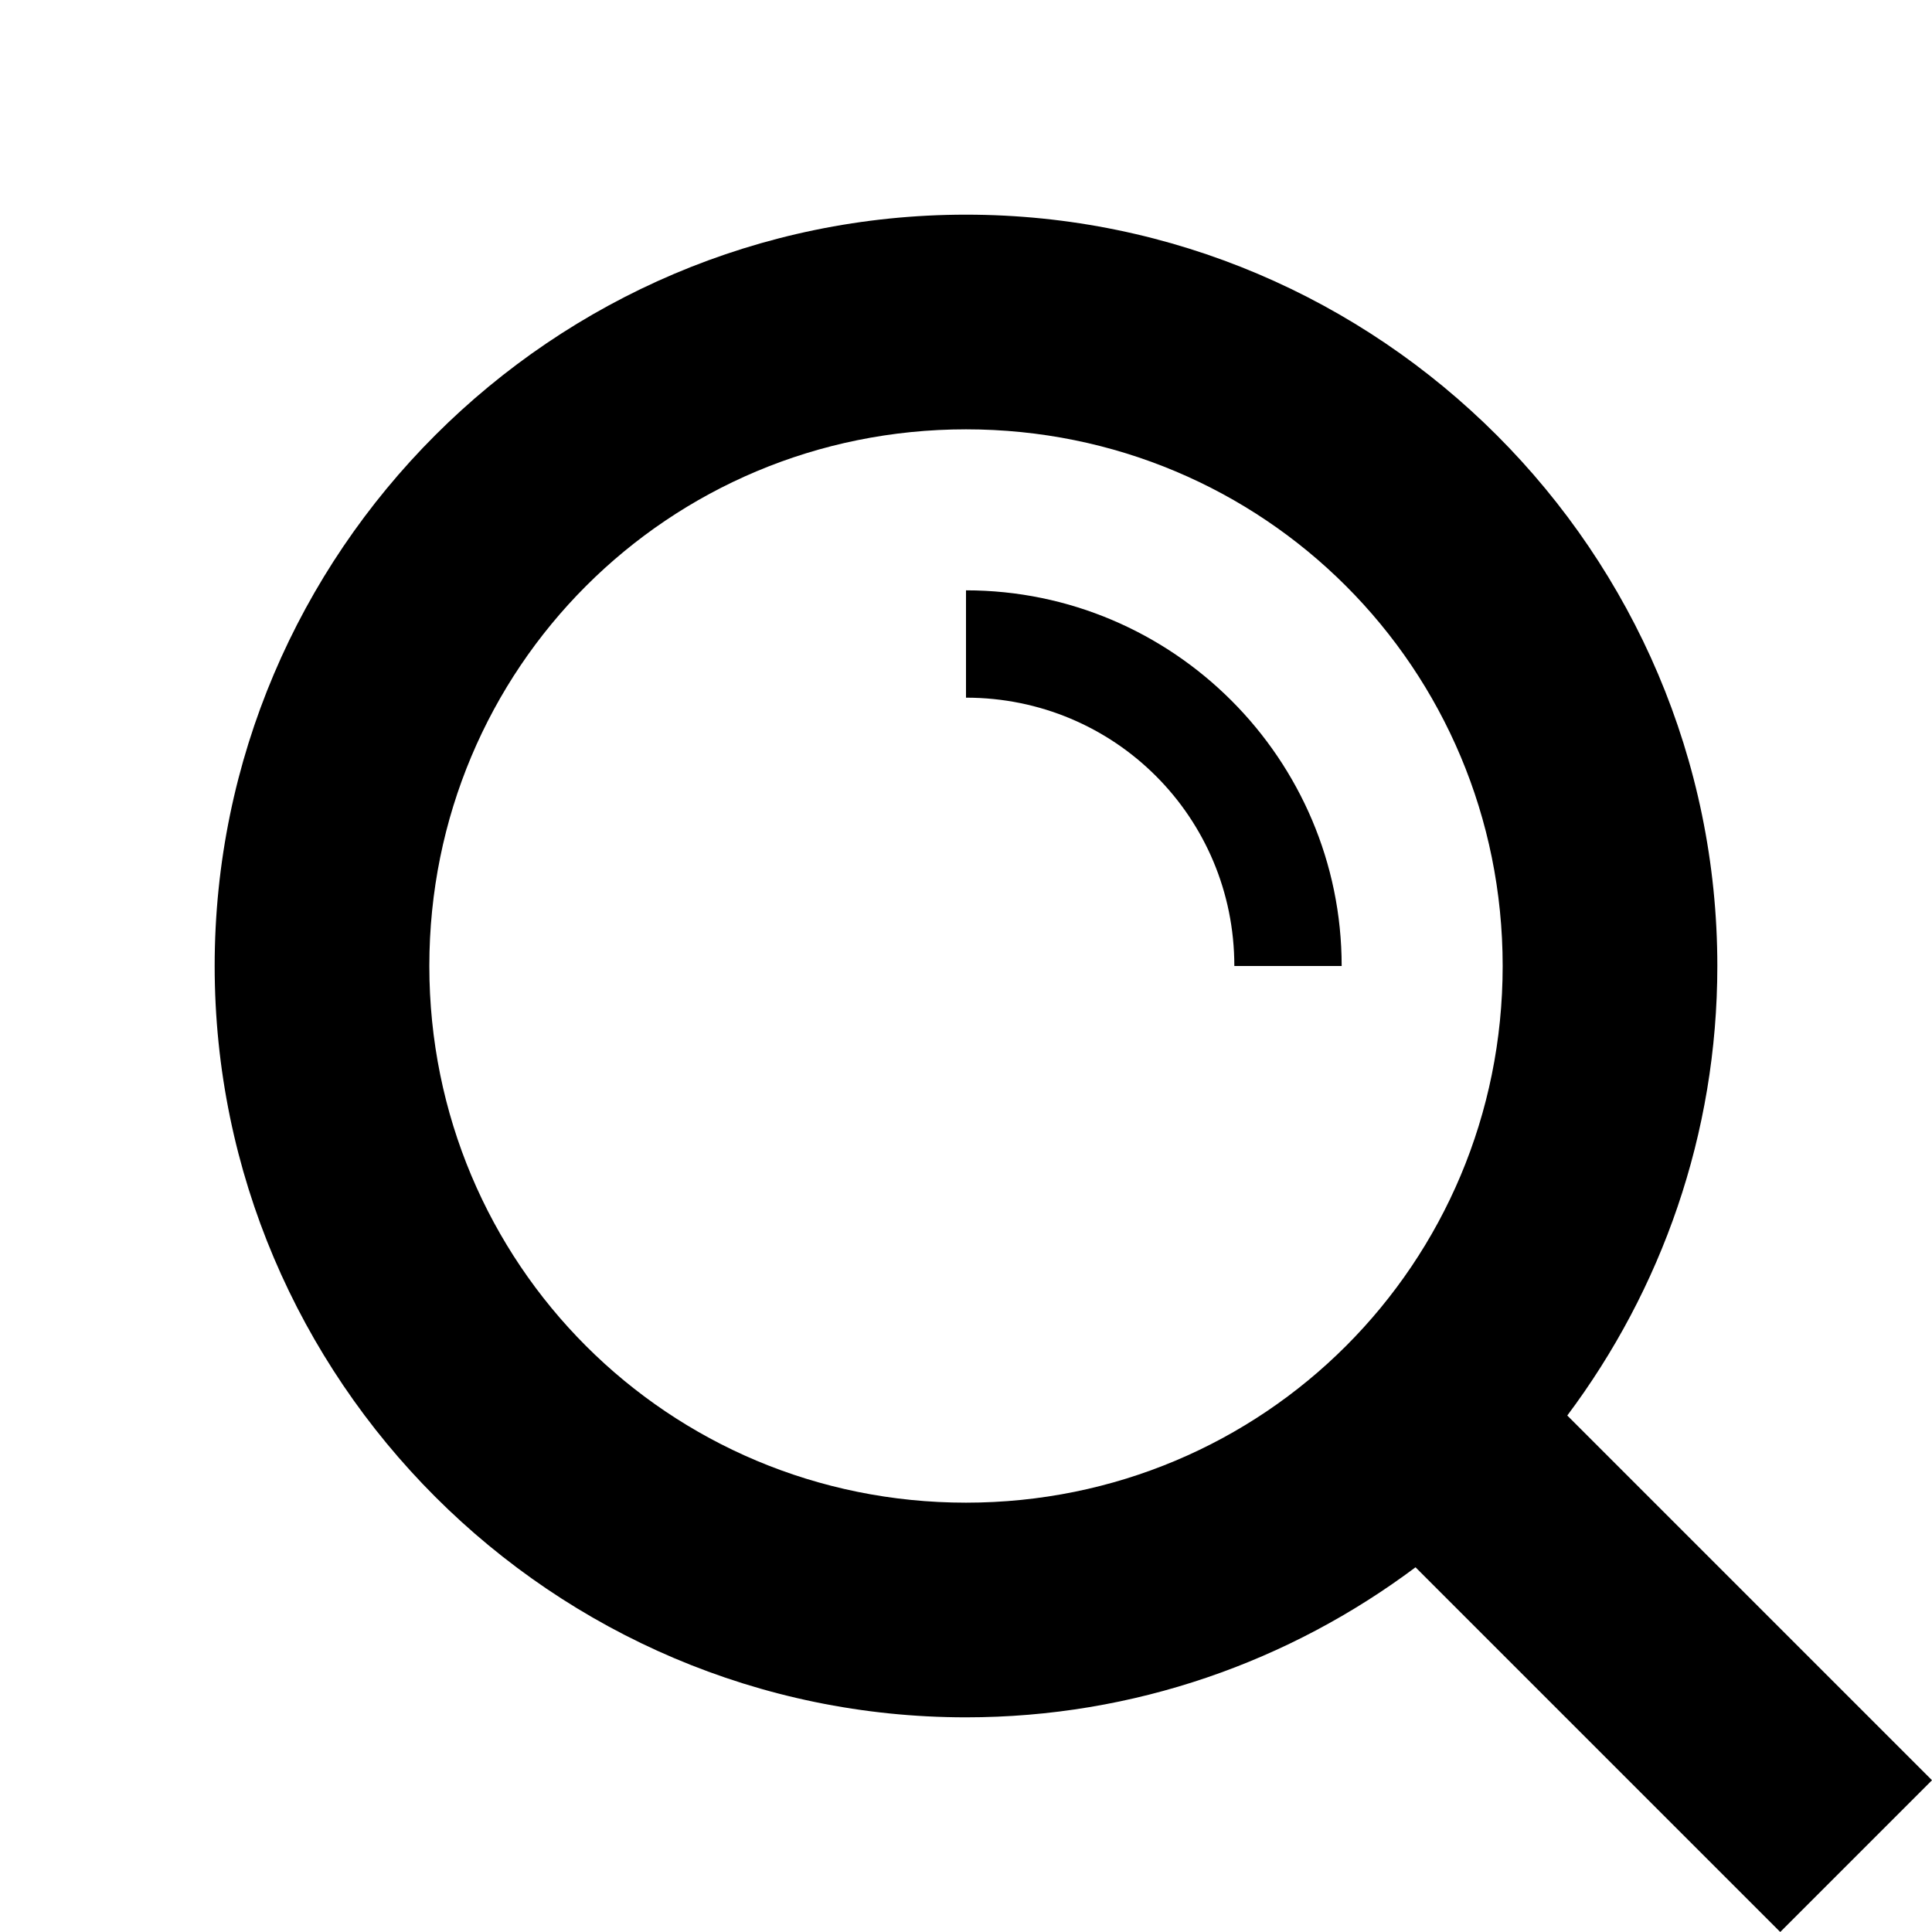
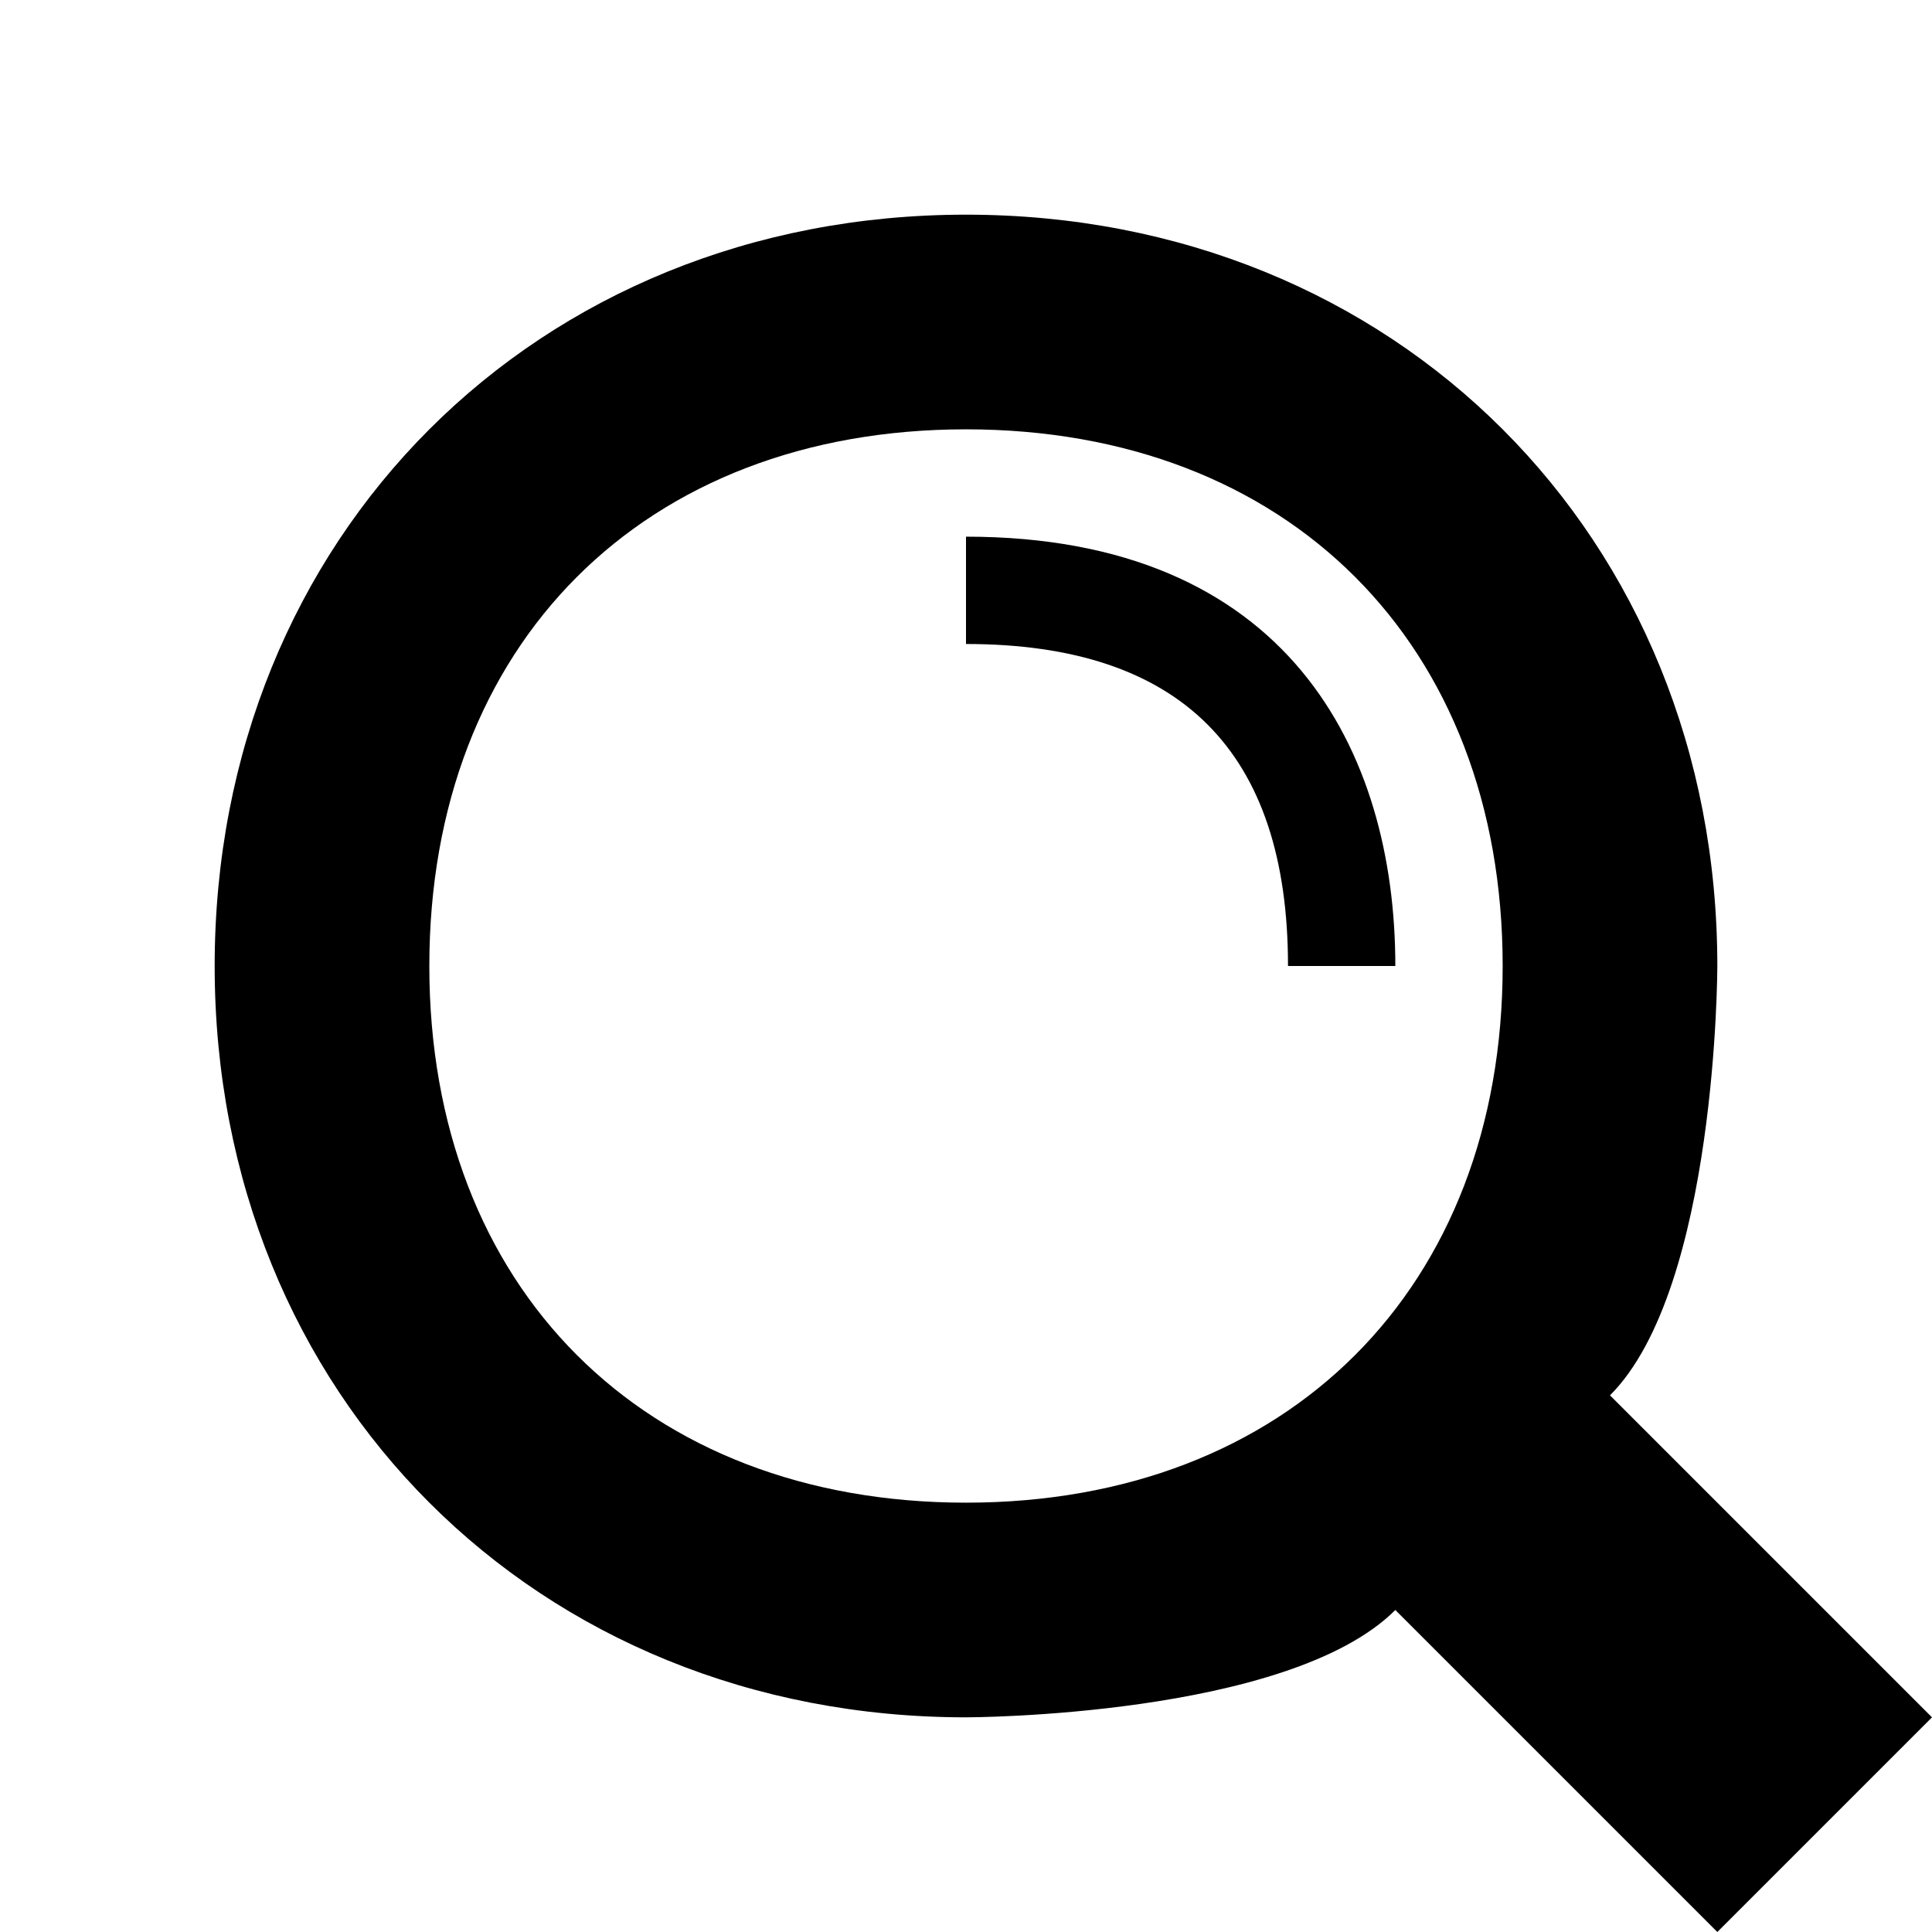
- <svg xmlns="http://www.w3.org/2000/svg" width="9" height="9" version="1.1" viewBox="0 0 9 9">
-   <path d="m4.5 1c-1.927 0-3.5 1.573-3.5 3.5s1.573 3.5 3.5 3.5c0.784 0 1.509-0.261 2.094-0.699l1.699 1.699 0.707-0.707-1.699-1.699c0.438-0.585 0.699-1.31 0.699-2.094 0-1.927-1.573-3.5-3.5-3.5zm0 1c1.387 0 2.5 1.113 2.5 2.5s-1.113 2.5-2.5 2.5-2.5-1.113-2.5-2.5 1.113-2.5 2.5-2.5zm0 0.75v0.5c0.693 0 1.25 0.557 1.25 1.25h0.5c0-0.964-0.786-1.75-1.75-1.75z" />
+ <svg xmlns="http://www.w3.org/2000/svg" width="18" height="18" version="1.1" viewBox="0 0 18 18">
+   <path d="m9 2c-4 0-7 3-7 7s3 7 7 7c0 0 3 0 4-1l3 3 2-2-3-3c1-1 1-4 1-4 0-4-3-7-7-7zm0 2c3 0 5 2 5 5s-2 5-5 5-5-2-5-5 2-5 5-5zm0 1v1c2 0 3 1 3 3h1c0-2-1-4-4-4z" />
</svg>
